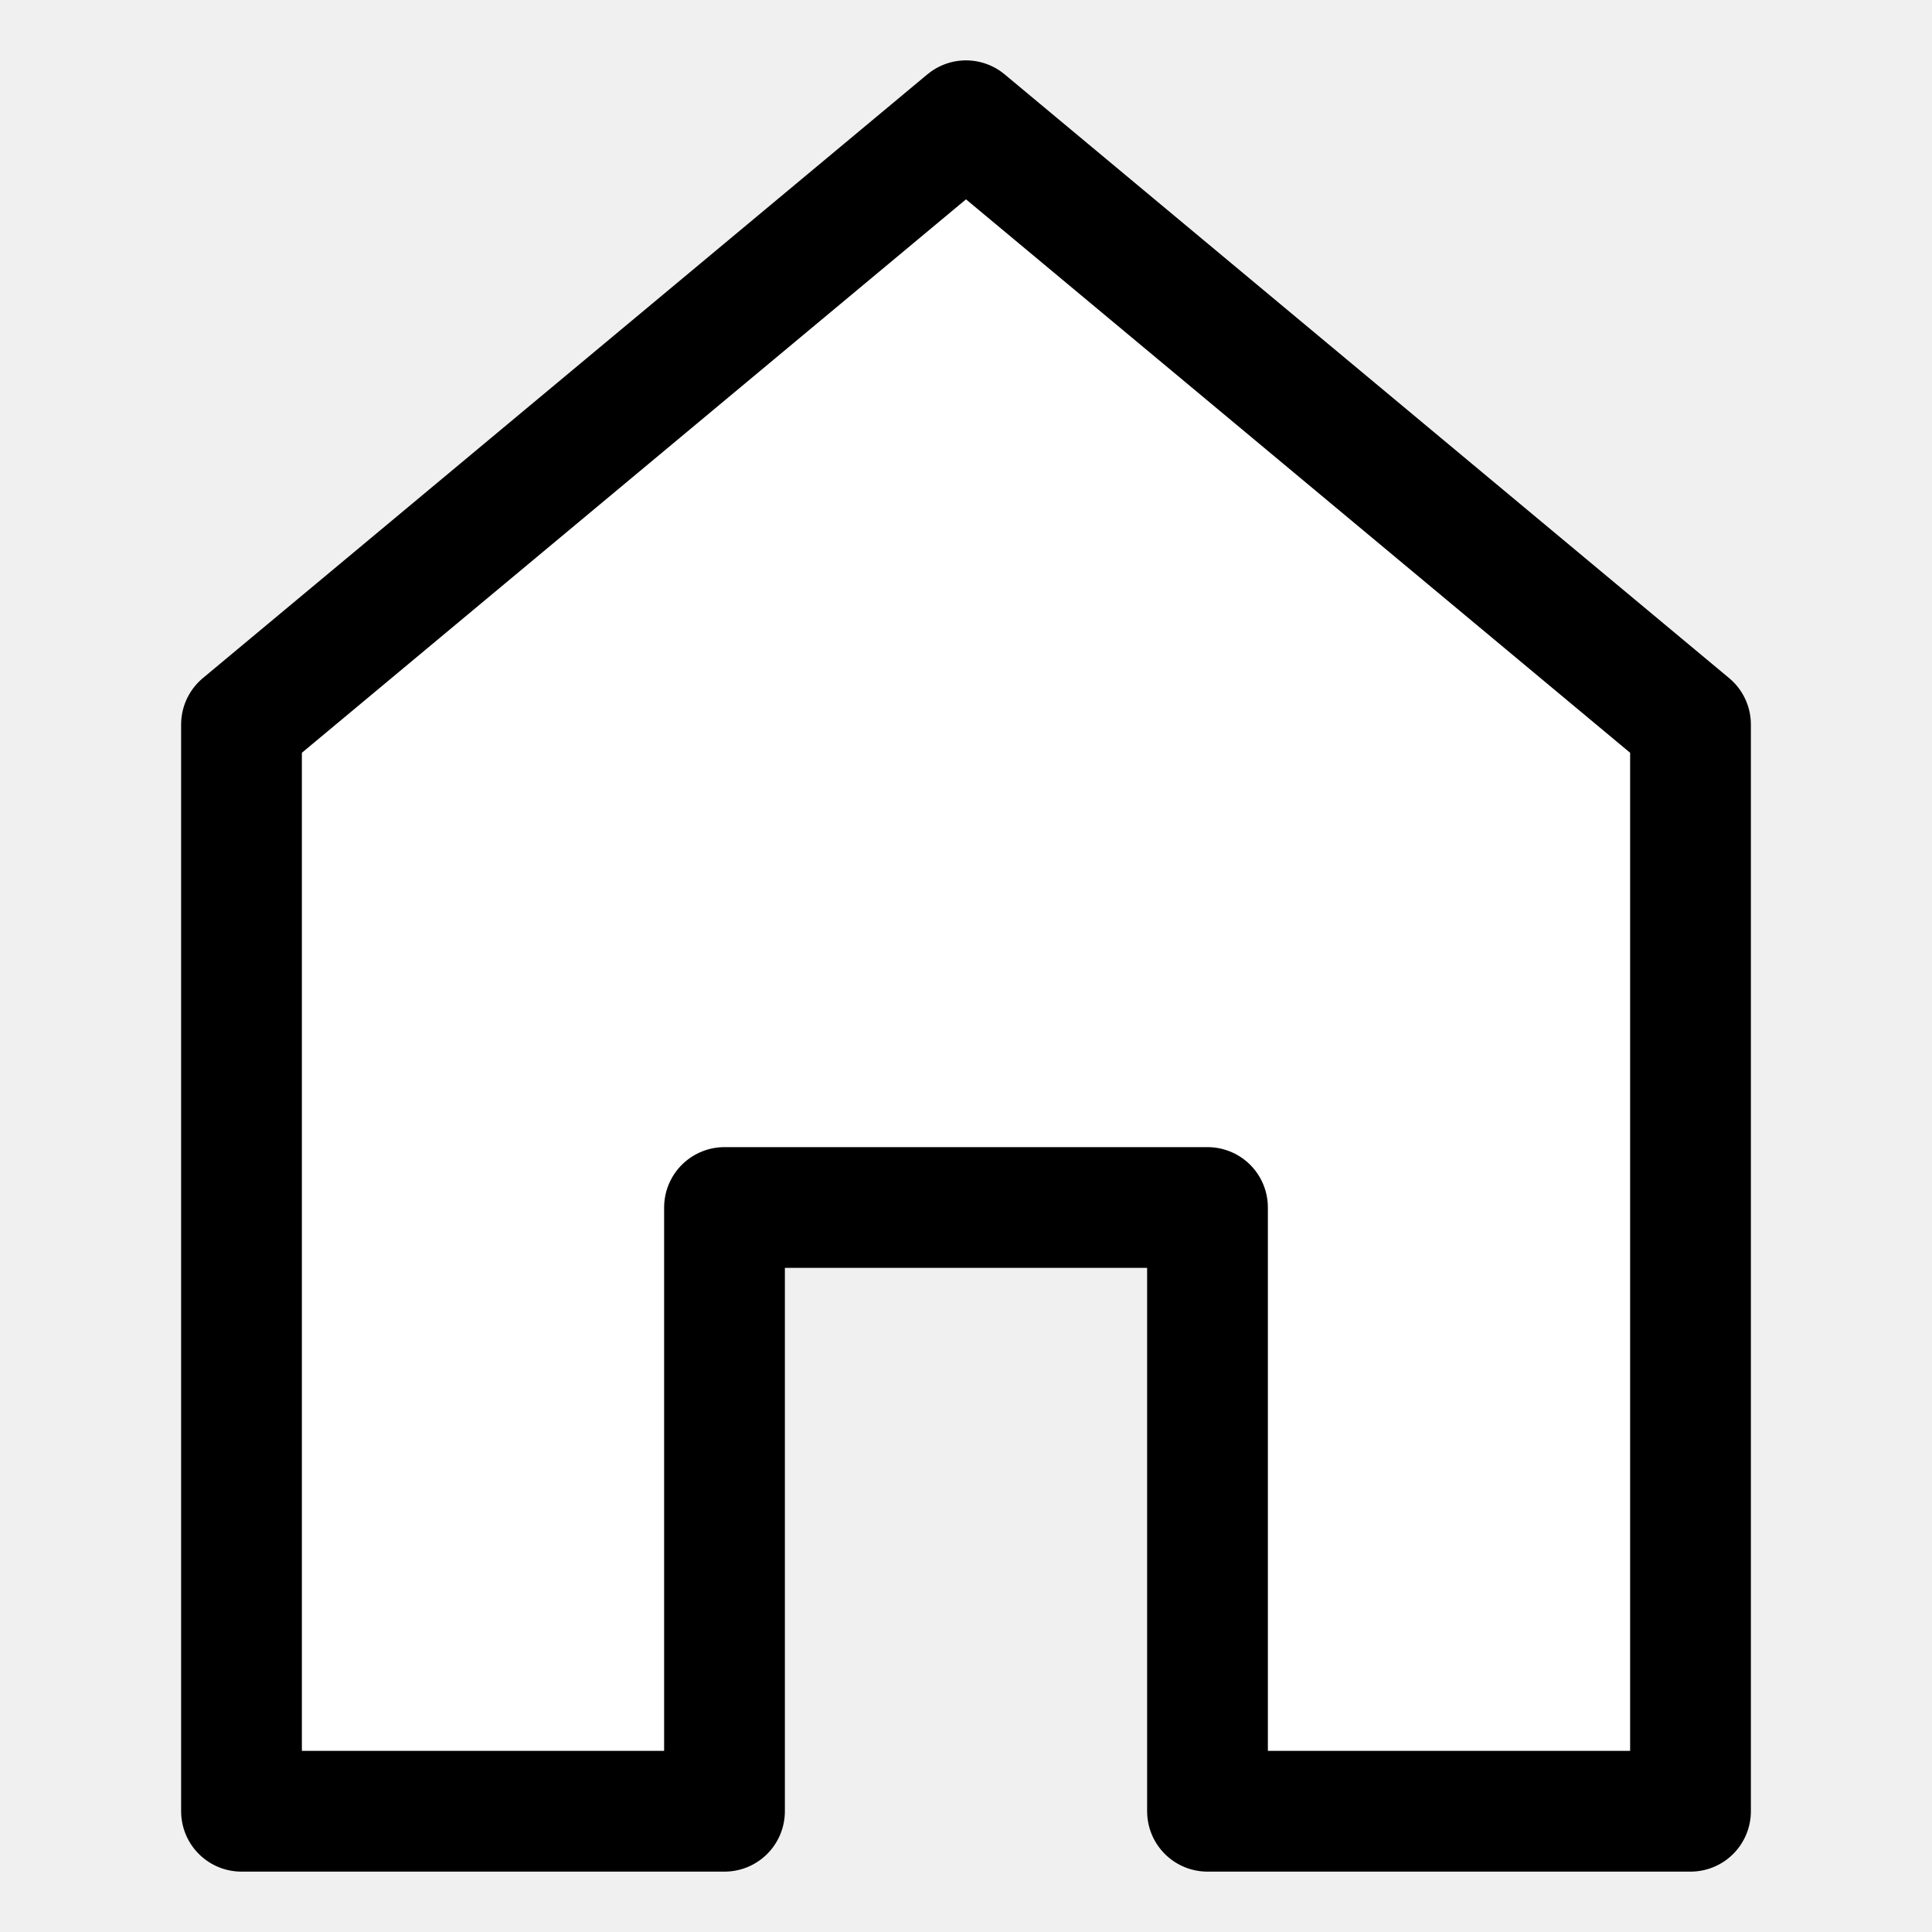
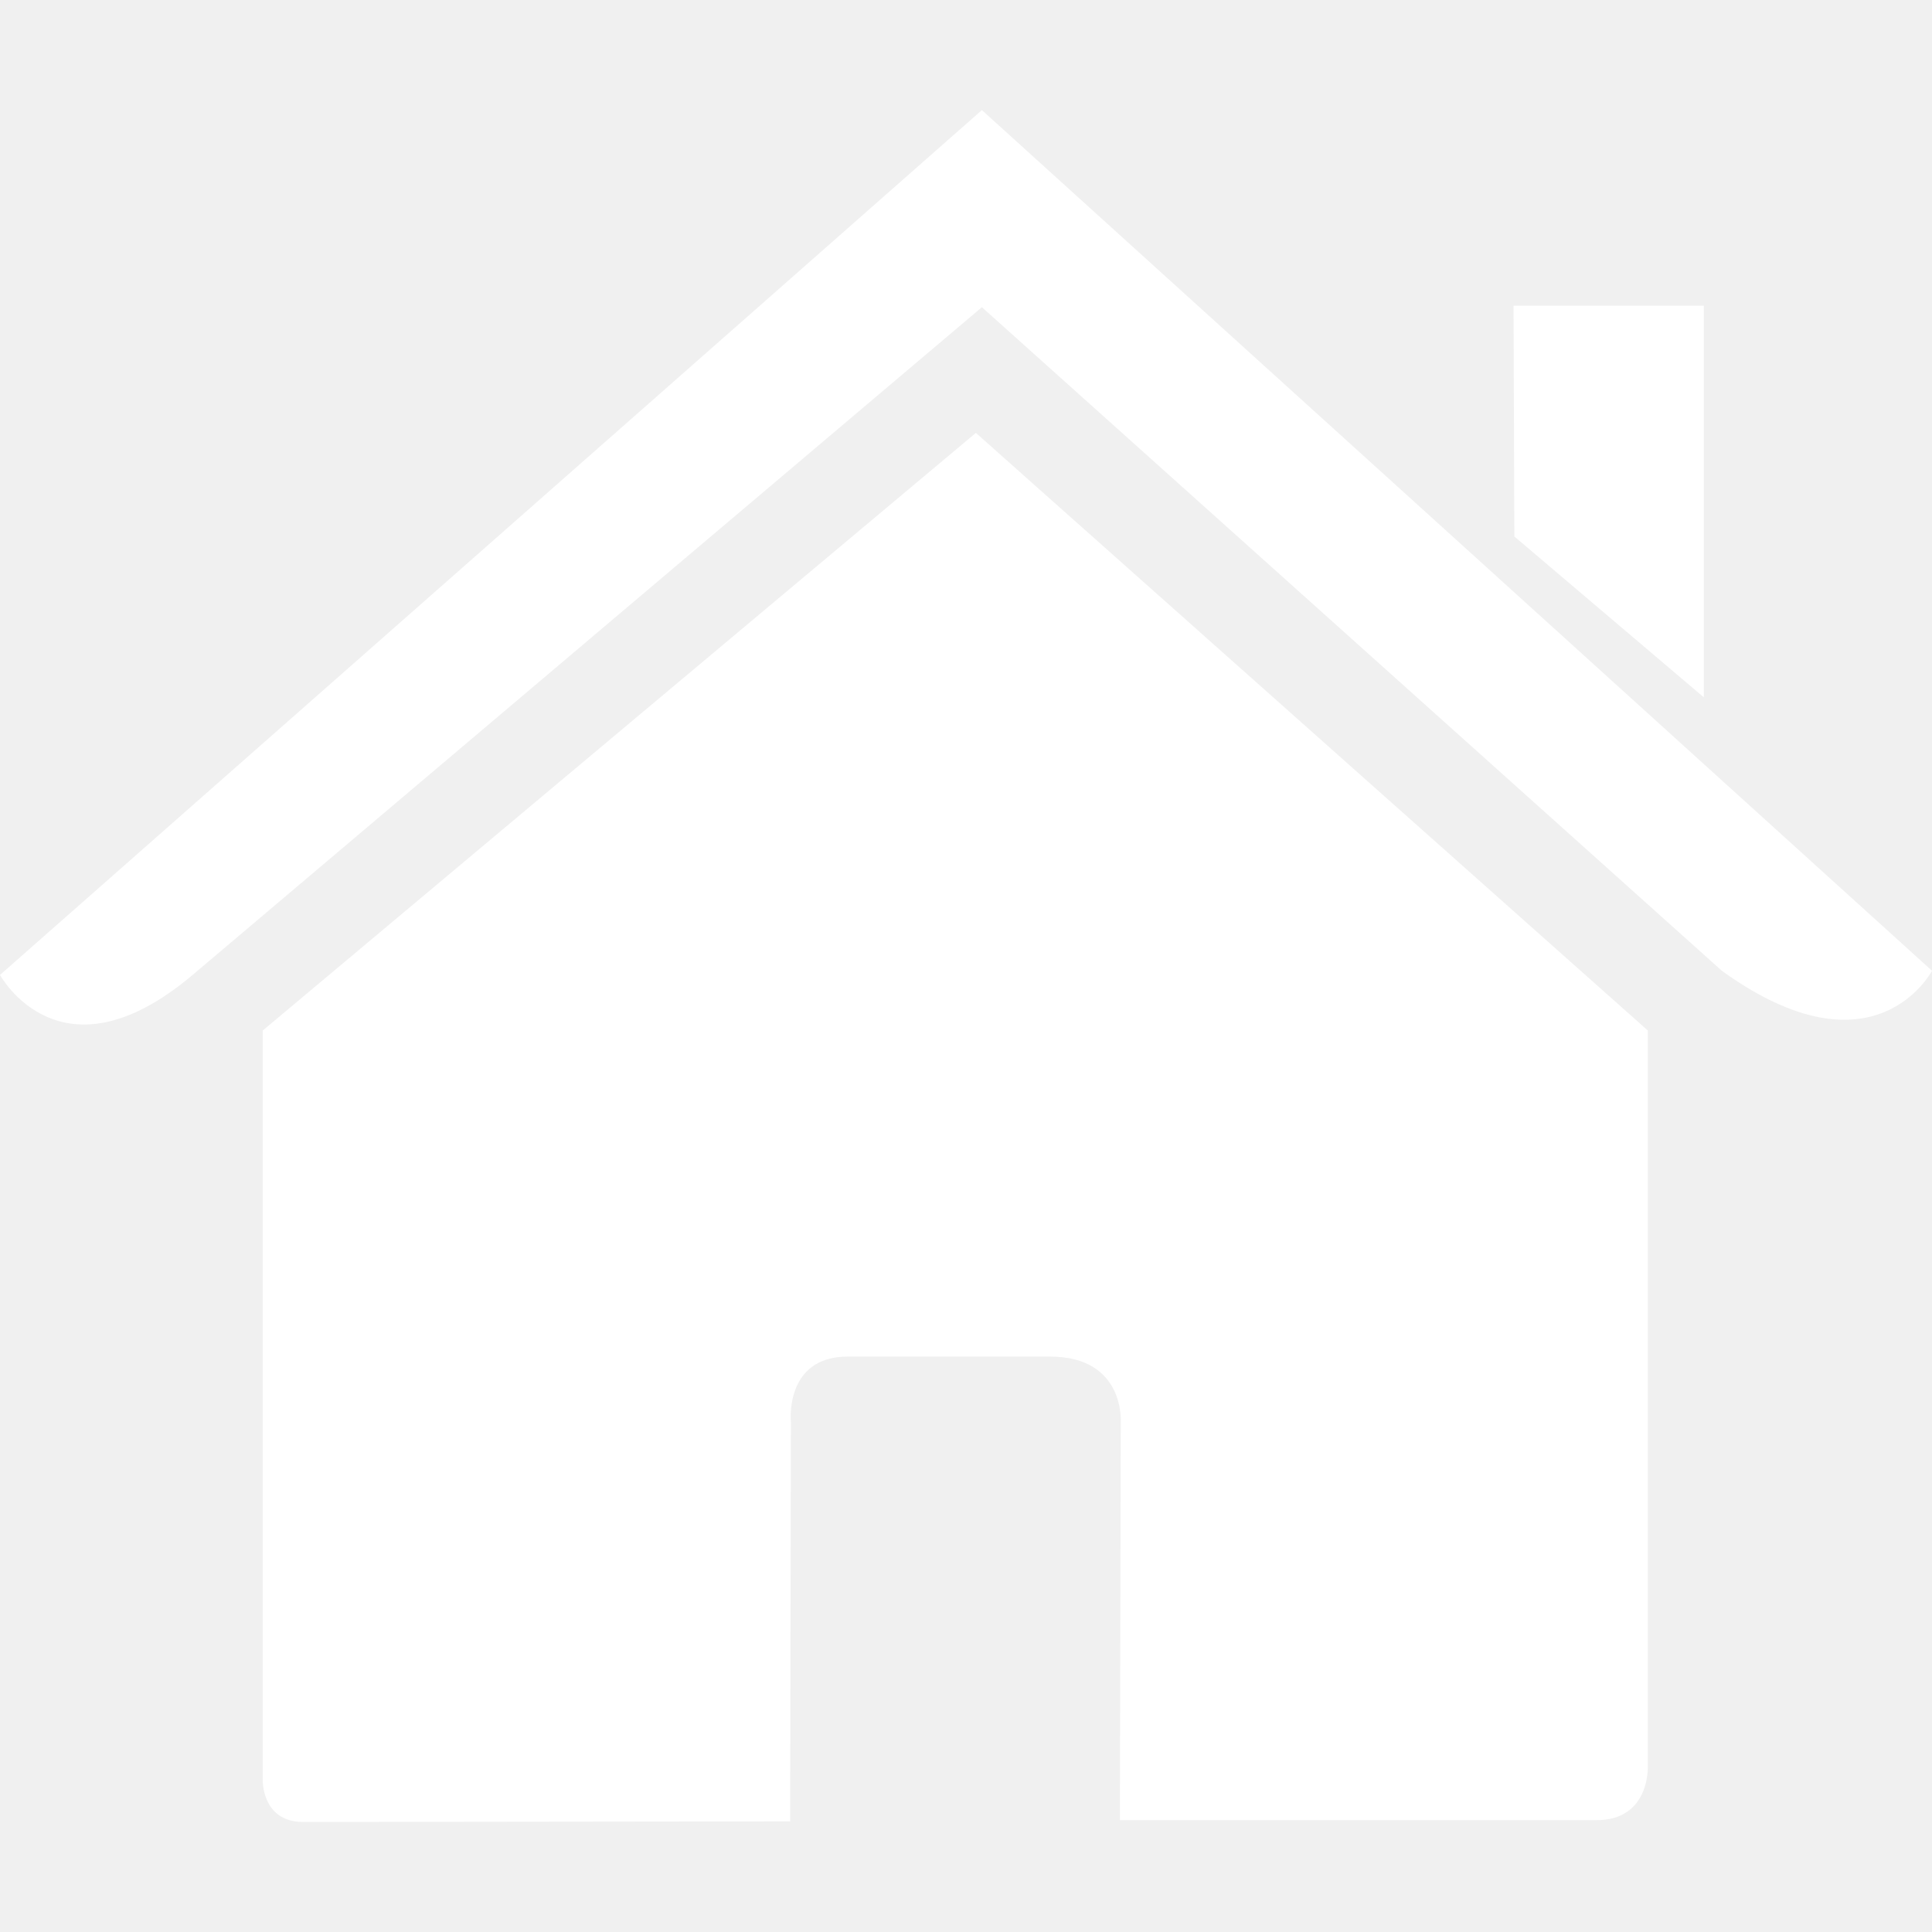
- <svg xmlns="http://www.w3.org/2000/svg" width="32px" height="32px" viewBox="0 0 32 32" id="i-home" fill="white" stroke="currentcolor" stroke-linecap="round" stroke-linejoin="round" stroke-width="2">
-   <path d="M12 20 L12 30 4 30 4 12 16 2 28 12 28 30 20 30 20 20 Z" />
+ <svg xmlns="http://www.w3.org/2000/svg" version="1.1" id="Capa_1" x="0px" y="0px" viewBox="0 0 26.39 26.39" style="enable-background:new 0 0 26.39 26.39; fill:white" xml:space="preserve">
+   <g>
+     <g id="c14_house">
+       <path d="M3.588,24.297c0,0-0.024,0.59,0.553,0.59c0.718,0,6.652-0.008,6.652-0.008l0.01-5.451c0,0-0.094-0.898,0.777-0.898h2.761    c1.031,0,0.968,0.898,0.968,0.898l-0.012,5.434c0,0,5.628,0,6.512,0c0.732,0,0.699-0.734,0.699-0.734V14.076L13.33,5.913    l-9.742,8.164C3.588,14.077,3.588,24.297,3.588,24.297z" />
+       <path d="M0,13.317c0,0,0.826,1.524,2.631,0l10.781-9.121l10.107,9.064c2.088,1.506,2.871,0,2.871,0L13.412,1.504L0,13.317z" />
+       <polygon points="23.273,4.175 20.674,4.175 20.685,7.328 23.273,9.525   " />
+     </g>
+     <g id="Capa_1_216_">
+ 	</g>
+   </g>
+   <g>
+ </g>
+   <g>
+ </g>
+   <g>
+ </g>
+   <g>
+ </g>
+   <g>
+ </g>
+   <g>
+ </g>
+   <g>
+ </g>
+   <g>
+ </g>
+   <g>
+ </g>
+   <g>
+ </g>
+   <g>
+ </g>
+   <g>
+ </g>
+   <g>
+ </g>
+   <g>
+ </g>
+   <g>
+ </g>
</svg>
